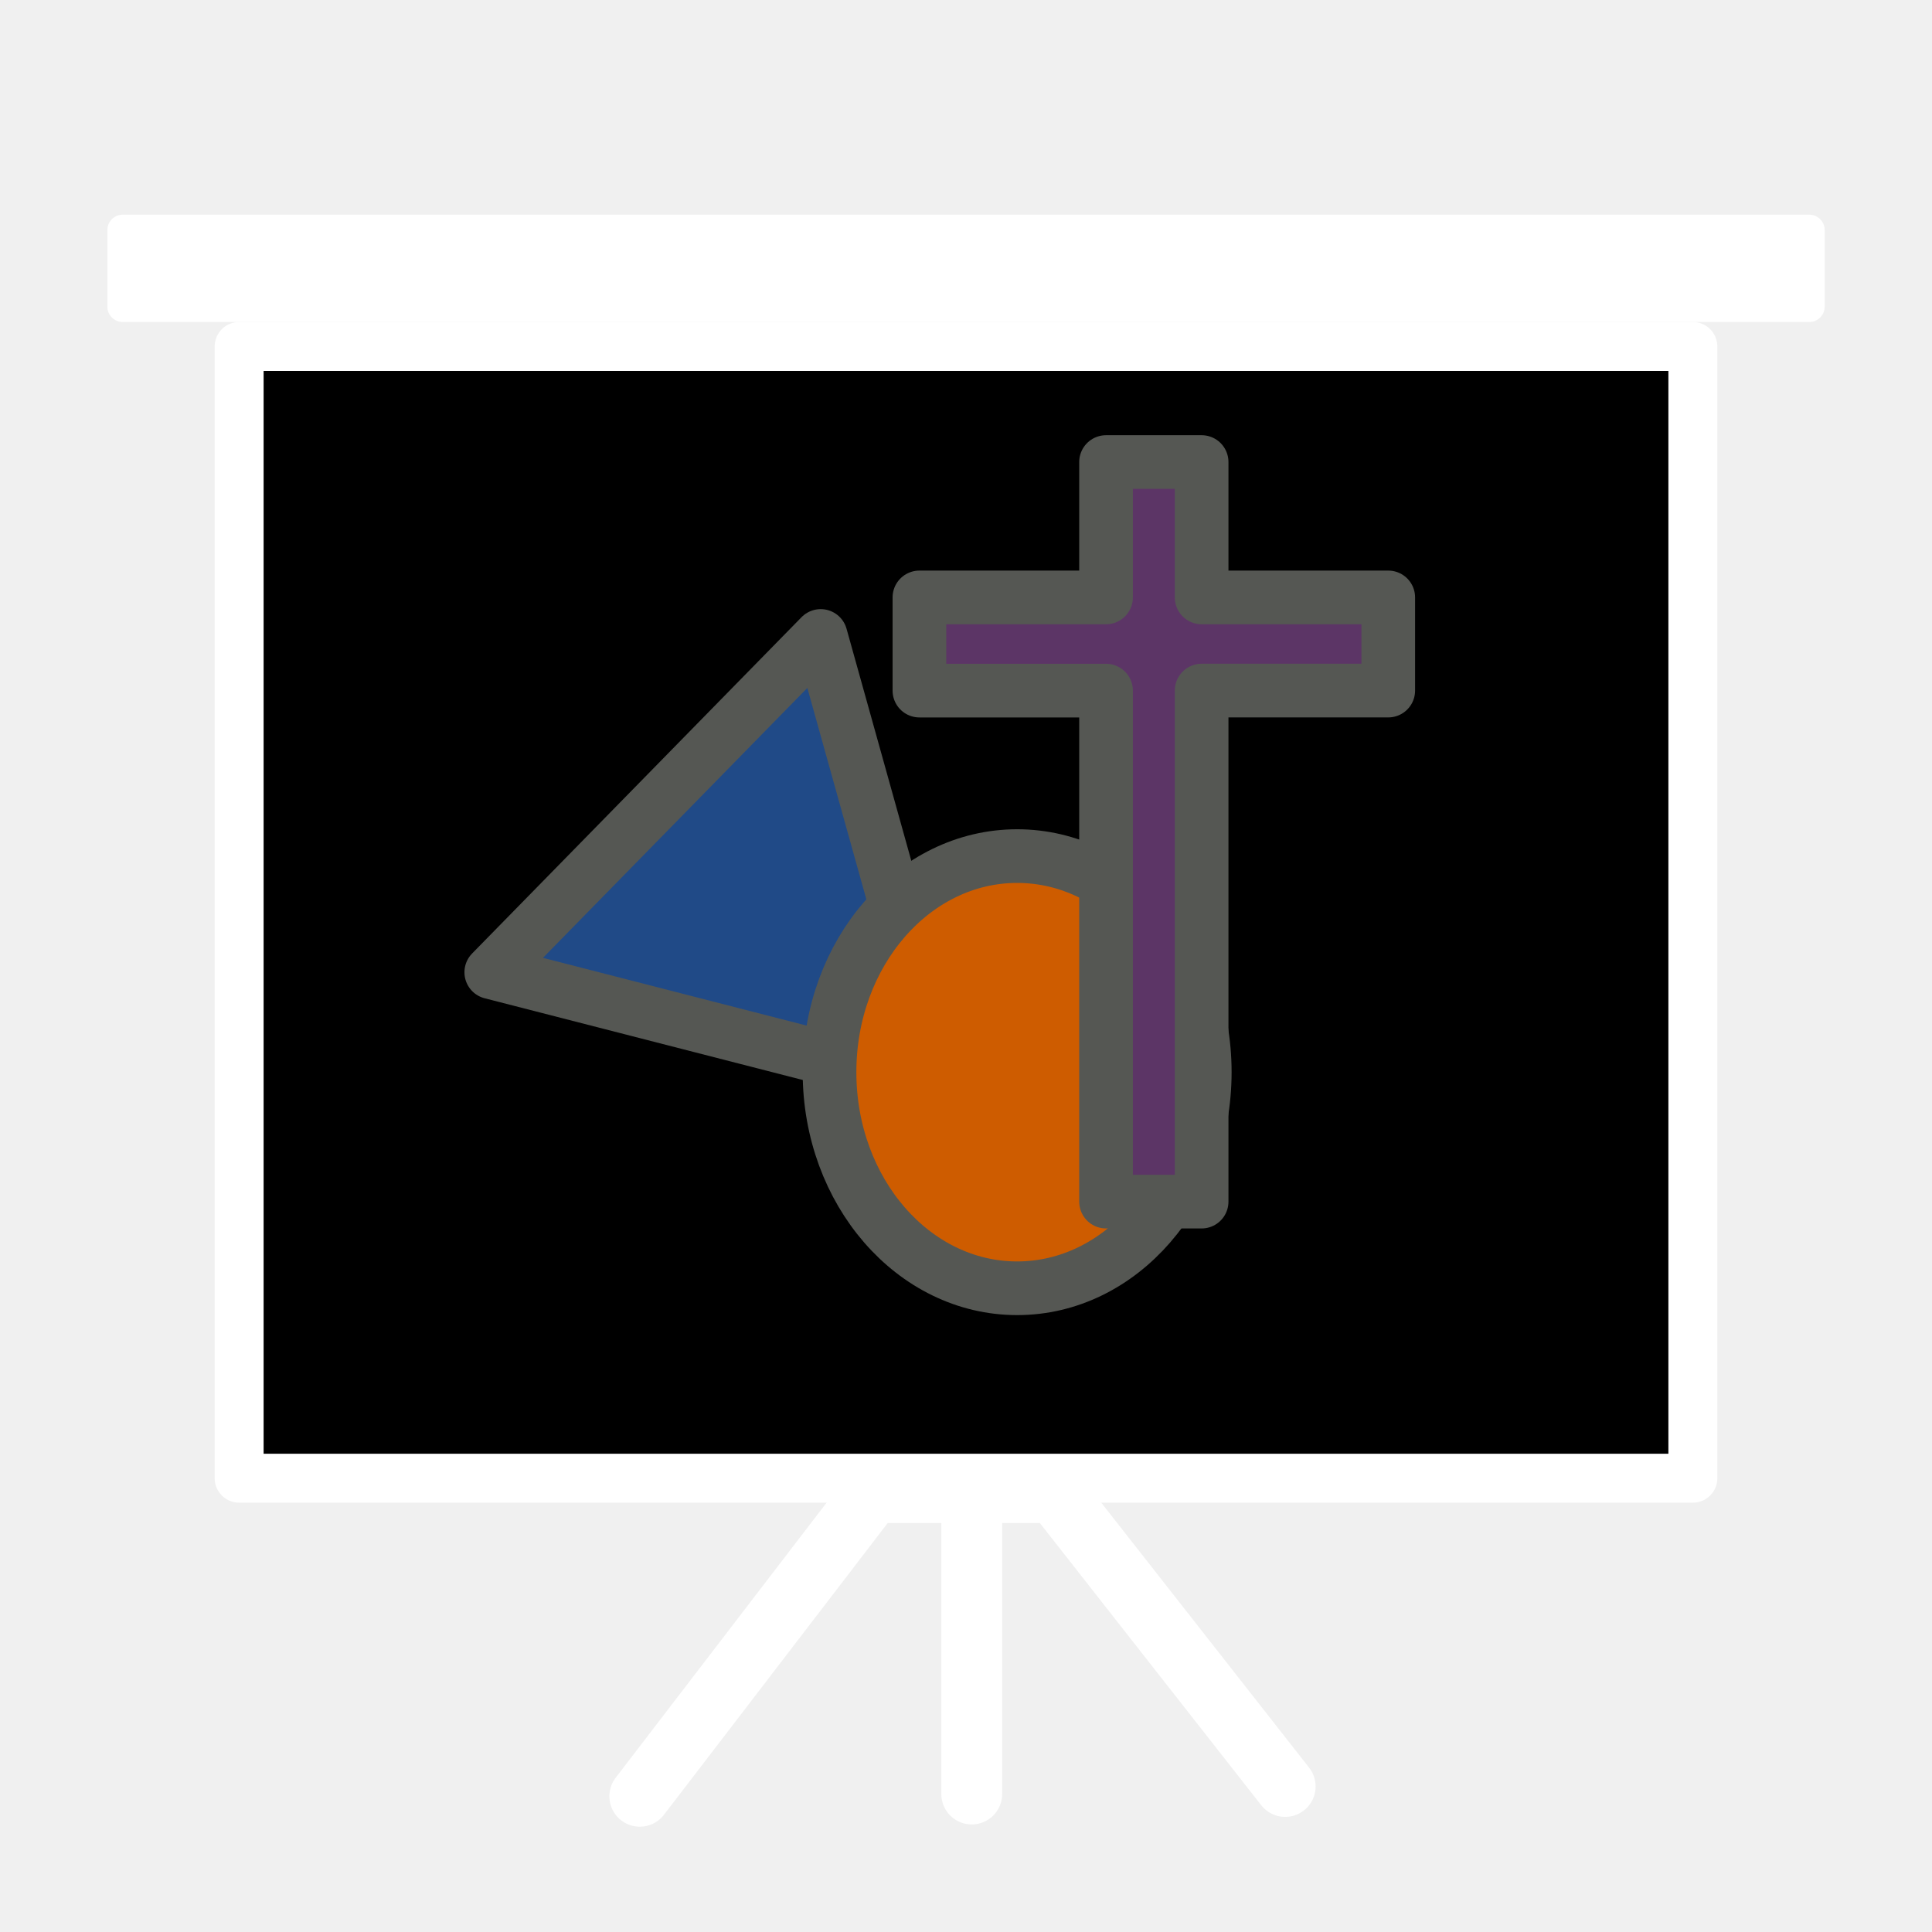
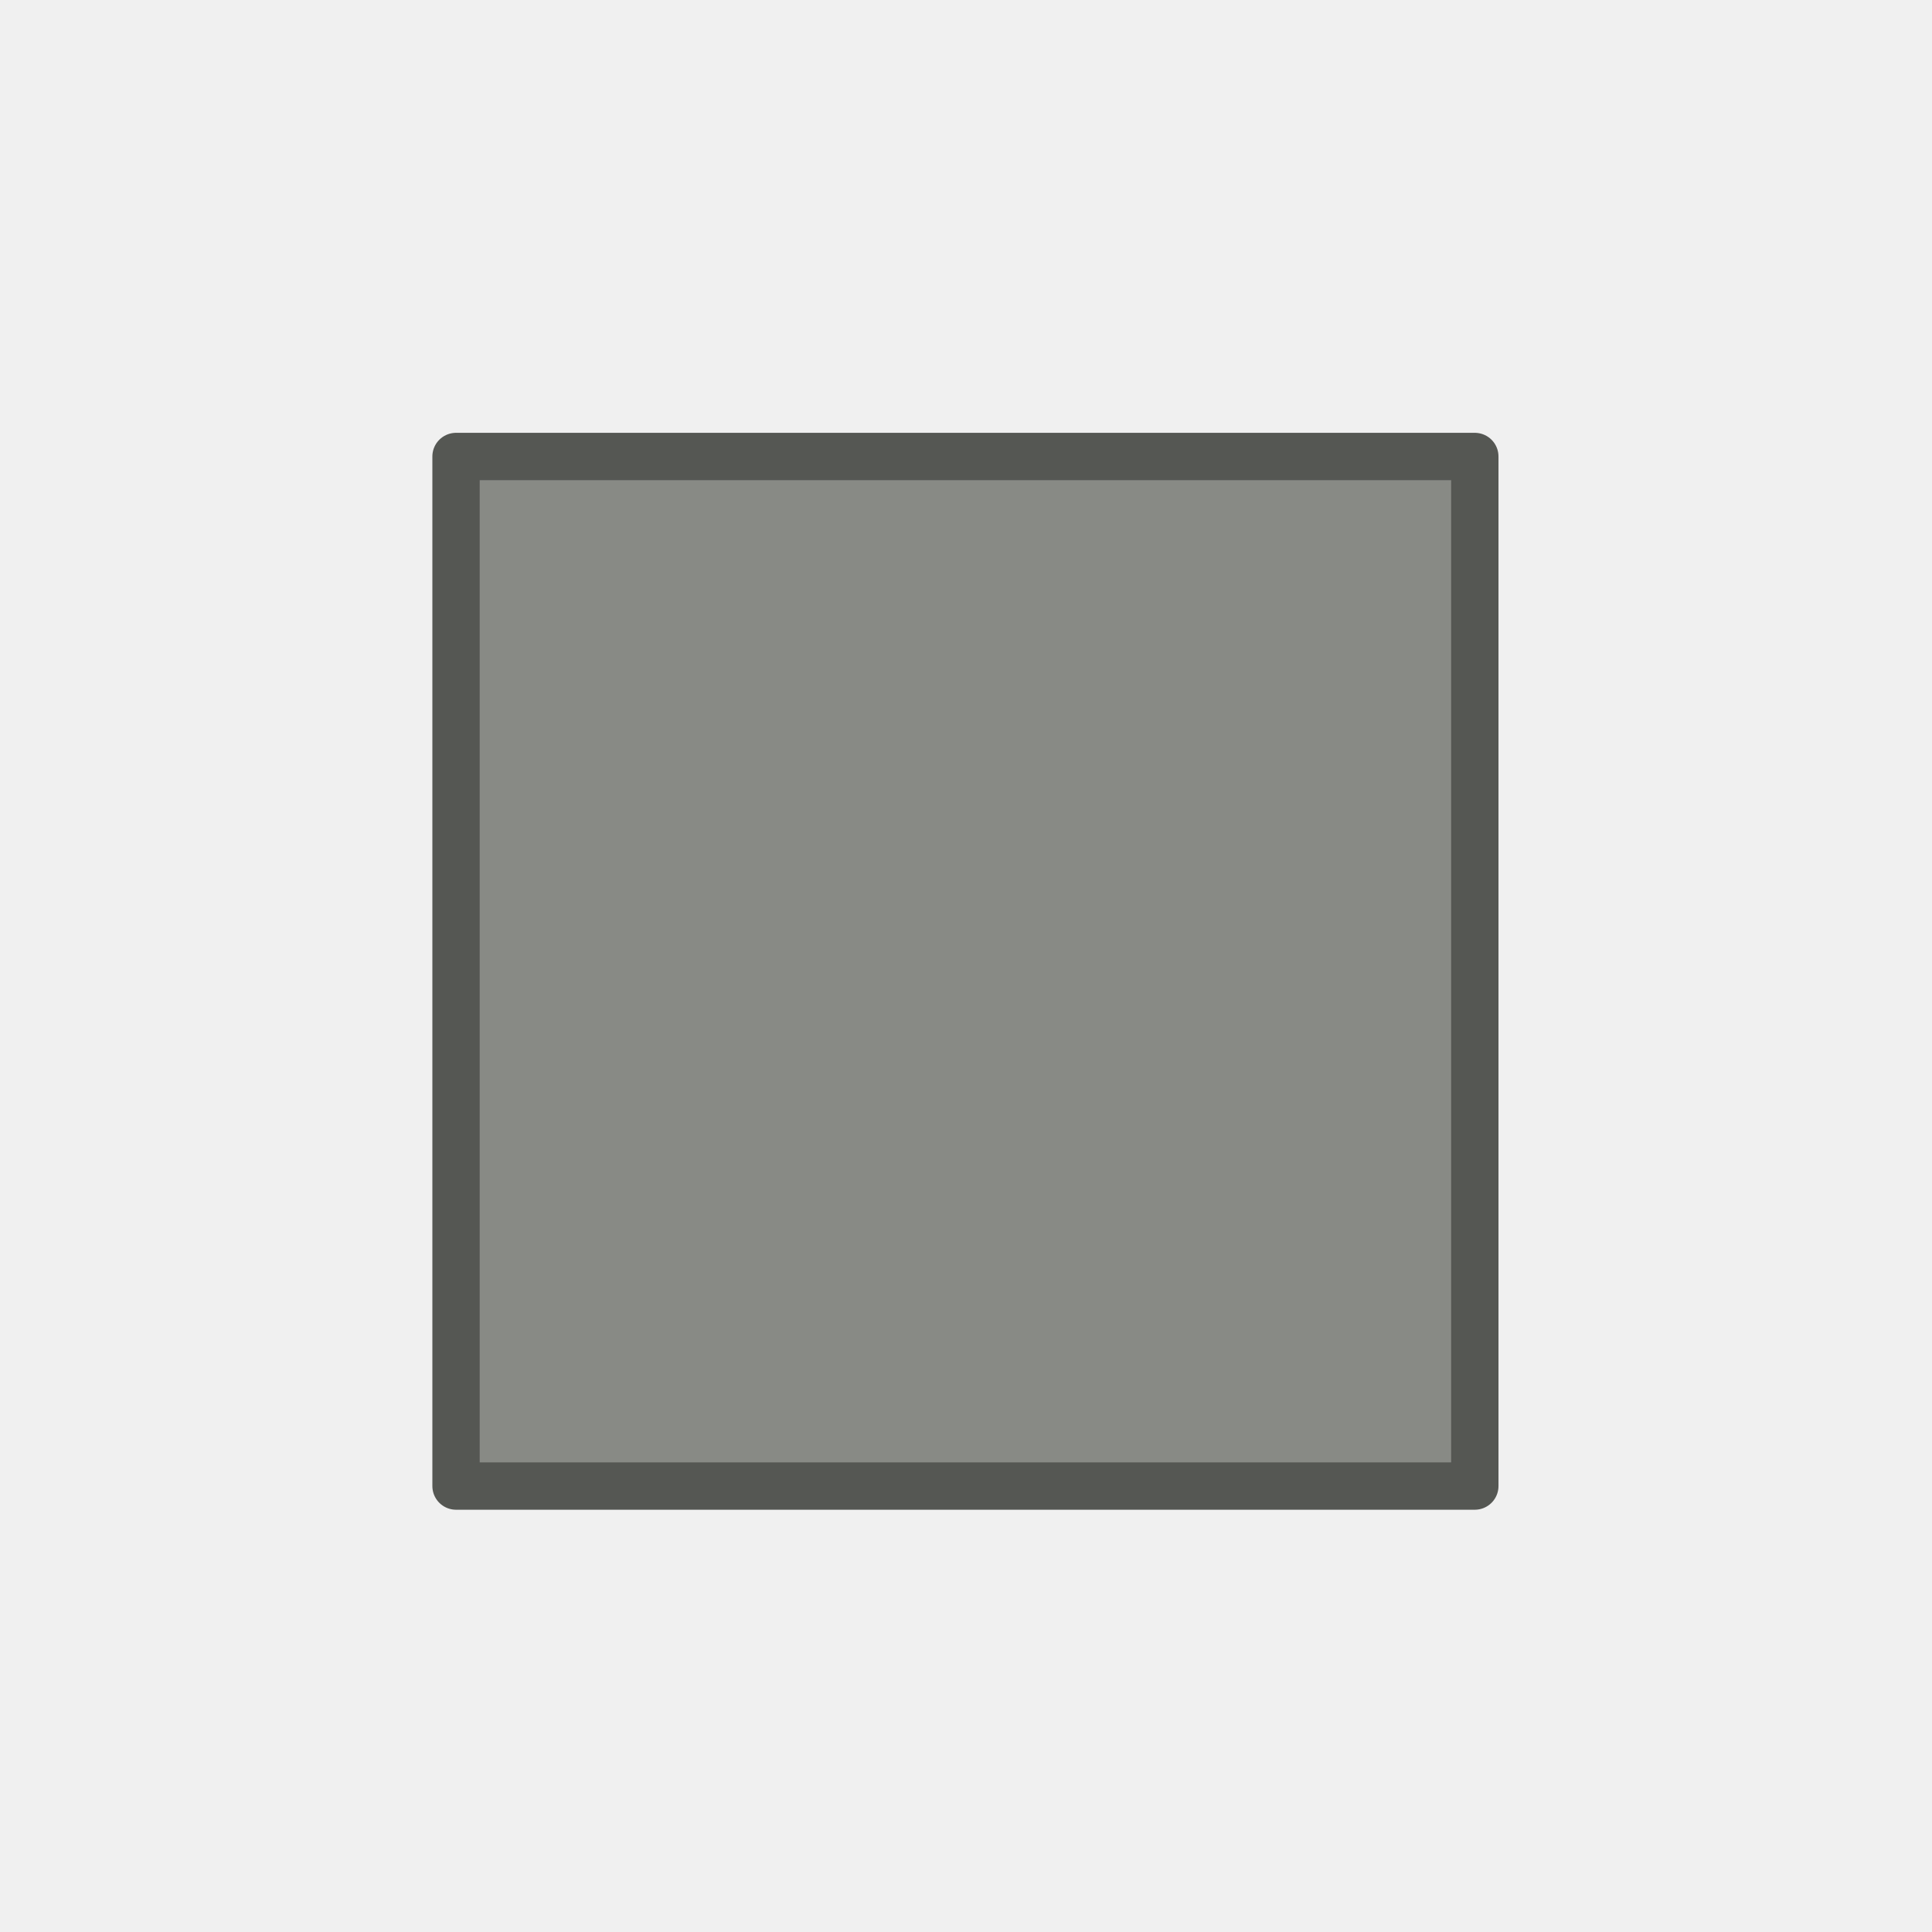
<svg xmlns="http://www.w3.org/2000/svg" width="72" height="72" viewBox="0 0 72 72" version="1.1" id="svg5" xml:space="preserve">
  <defs id="defs2" />
+   <g id="layer13" style="display:inline">
+     <rect style="fill:#888a85;stroke:#555753;stroke-width:1.764;stroke-linecap:round;stroke-linejoin:round" id="rect516" width="37.967" height="38.369" x="16.995" y="17.012" />
+   </g>
+   <g id="layer8" style="display:inline">
+     <g id="layer11" style="display:none">
+       <path style="display:inline;fill:#888a85;stroke:#555753;stroke-width:2;stroke-linecap:round;stroke-linejoin:round" id="path374" d="m -1.827,41.379 -1e-7,-44.205 38.283,22.103 z" transform="translate(19.42128,17.03286)" />
+     </g>
+     <g id="layer12" style="display:none">
+       <rect style="fill:#888a85;stroke:#555753;stroke-width:2;stroke-linecap:round;stroke-linejoin:round" id="rect485" width="10.052" height="45.075" x="22.169" y="13.493" />
+       <rect style="display:inline;fill:#888a85;stroke:#555753;stroke-width:2;stroke-linecap:round;stroke-linejoin:round" id="rect485-3" width="10.052" height="45.075" x="41.054" y="13.433" />
+     </g>
+   </g>
  <g id="layer5" style="display:none">
    <g id="layer1" style="display:none">
      <g id="g1412" transform="matrix(3.970162,0,0,2.959656,-85.91993,7.216222)" style="display:inline;stroke:#0ad700;stroke-opacity:1">
        <path style="fill:none;fill-rule:evenodd;stroke:#ffffff;stroke-width:0.465;stroke-linecap:round;stroke-linejoin:round;stroke-dasharray:none;stroke-opacity:1" d="M 28.656,0.227 C 22.687,11.037 27.662,13.788 31.526,18.893" id="path253" />
        <path style="fill:none;fill-rule:evenodd;stroke:#ffffff;stroke-width:0.465;stroke-linecap:round;stroke-linejoin:round;stroke-dasharray:none;stroke-opacity:1" d="m 31.715,13.752 -8.48e-4,5.402 -4.029,-0.005" id="path351" />
      </g>
    </g>
    <g id="layer2" style="display:none">
      <g id="g1412-5" transform="matrix(-3.970162,0,0,-2.959656,157.929,64.45533)" style="stroke:#0ad700;stroke-opacity:1">
        <path style="fill:none;fill-rule:evenodd;stroke:#ffffff;stroke-width:0.465;stroke-linecap:round;stroke-linejoin:round;stroke-dasharray:none;stroke-opacity:1" d="M 28.656,0.227 C 22.687,11.037 27.662,13.788 31.526,18.893" id="path253-3" />
        <path style="fill:none;fill-rule:evenodd;stroke:#ffffff;stroke-width:0.465;stroke-linecap:round;stroke-linejoin:round;stroke-dasharray:none;stroke-opacity:1" d="m 31.715,13.752 -8.48e-4,5.402 -4.029,-0.005" id="path351-5" />
      </g>
    </g>
    <g id="layer3" style="display:none">
      <g id="g1412-5-6" transform="matrix(0,-3.970162,2.959656,0,7.354405,165.9898)" style="stroke:#0ad700;stroke-opacity:1">
        <path style="fill:none;fill-rule:evenodd;stroke:#ffffff;stroke-width:0.465;stroke-linecap:round;stroke-linejoin:round;stroke-dasharray:none;stroke-opacity:1" d="M 28.656,0.227 C 22.687,11.037 27.662,13.788 31.526,18.893" id="path253-3-2" />
        <path style="fill:none;fill-rule:evenodd;stroke:#ffffff;stroke-width:0.465;stroke-linecap:round;stroke-linejoin:round;stroke-dasharray:none;stroke-opacity:1" d="m 31.715,13.752 -8.48e-4,5.402 -4.029,-0.005" id="path351-5-9" />
      </g>
    </g>
    <g id="layer4" style="display:inline">
      <g id="g1412-5-6-1" transform="matrix(0,3.970162,-2.959656,0,64.72195,-85.9038)" style="stroke:#0ad700;stroke-opacity:1">
        <path style="fill:none;fill-rule:evenodd;stroke:#ffffff;stroke-width:0.465;stroke-linecap:round;stroke-linejoin:round;stroke-dasharray:none;stroke-opacity:1" d="M 28.656,0.227 C 22.687,11.037 27.662,13.788 31.526,18.893" id="path253-3-2-2" />
        <path style="fill:none;fill-rule:evenodd;stroke:#ffffff;stroke-width:0.465;stroke-linecap:round;stroke-linejoin:round;stroke-dasharray:none;stroke-opacity:1" d="m 31.715,13.752 -8.48e-4,5.402 -4.029,-0.005" id="path351-5-9-7" />
      </g>
    </g>
  </g>
-   <g id="layer6">
+   <g id="layer6" style="display:none">
    <g id="g4910" style="display:inline;stroke:#ffffff;stroke-width:2.268;stroke-linecap:round;stroke-dasharray:none;stroke-opacity:1" transform="translate(0.05768931,1.557673)">
      <path style="fill:none;fill-rule:evenodd;stroke:#ffffff;stroke-width:2.268;stroke-linecap:round;stroke-linejoin:miter;stroke-dasharray:none;stroke-opacity:1" d="m 23.786,65.384 8.68,-11.319 h 6.779 l 8.592,10.953" id="path4904" />
      <path style="fill:none;fill-rule:evenodd;stroke:#ffffff;stroke-width:2.268;stroke-linecap:round;stroke-linejoin:miter;stroke-dasharray:none;stroke-opacity:1" d="M 36.156,65.3 V 54.127" id="path4906" />
      <rect style="fill:#ffffff;fill-opacity:1;stroke:#ffffff;stroke-width:1.149;stroke-linecap:round;stroke-linejoin:round;stroke-dasharray:none;stroke-opacity:1" id="rect4850" width="62.851" height="2.851" x="4.575" y="8.575" transform="translate(-0.05768931,-1.557673)" />
    </g>
    <g id="layer7" style="display:none">
      <rect style="display:inline;fill:#000000;stroke:#ffffff;stroke-width:1.824;stroke-linecap:round;stroke-linejoin:round;stroke-dasharray:none;stroke-opacity:1" id="rect4848-0" width="54.176" height="42.176" x="8.912" y="12.912" />
    </g>
    <g id="layer9" style="display:none;fill:#2e3436">
      <rect style="display:inline;fill:#555753;stroke:#ffffff;stroke-width:1.824;stroke-linecap:round;stroke-linejoin:round;stroke-dasharray:none;stroke-opacity:1" id="rect4848" width="54.176" height="42.176" x="8.912" y="12.912" />
    </g>
    <g id="layer10" style="display:inline">
      <rect style="display:inline;fill:#000000;stroke:#ffffff;stroke-width:1.824;stroke-linecap:round;stroke-linejoin:round;stroke-dasharray:none;stroke-opacity:1" id="rect4848-0-3" width="54.176" height="42.176" x="8.912" y="12.912" />
      <path style="fill:#204a87;fill-opacity:1;stroke:#555753;stroke-width:2.255;stroke-linecap:round;stroke-linejoin:round;stroke-dasharray:none;stroke-opacity:1" id="path6879" d="M 27.362,28.71 8.203,23.788 22.045,9.657 Z" transform="matrix(0.8869226,0,0,0.8869226,11.03303,15.13553)" />
      <ellipse style="fill:#ce5c00;fill-opacity:1;stroke:#555753;stroke-width:2;stroke-linecap:round;stroke-linejoin:round;stroke-dasharray:none;stroke-opacity:1" id="path6933" cx="37.906" cy="39.957" rx="6.992" ry="8.053" />
      <path id="rect6991" style="fill:#5c3566;fill-opacity:1;stroke:#555753;stroke-width:2;stroke-linecap:round;stroke-linejoin:round;stroke-dasharray:none;stroke-opacity:1" d="m 41.219,17.219 v 5.045 h -6.955 v 3.473 H 41.219 V 44.781 h 3.562 V 25.736 h 6.955 V 22.264 H 44.781 V 17.219 Z" />
    </g>
  </g>
</svg>
